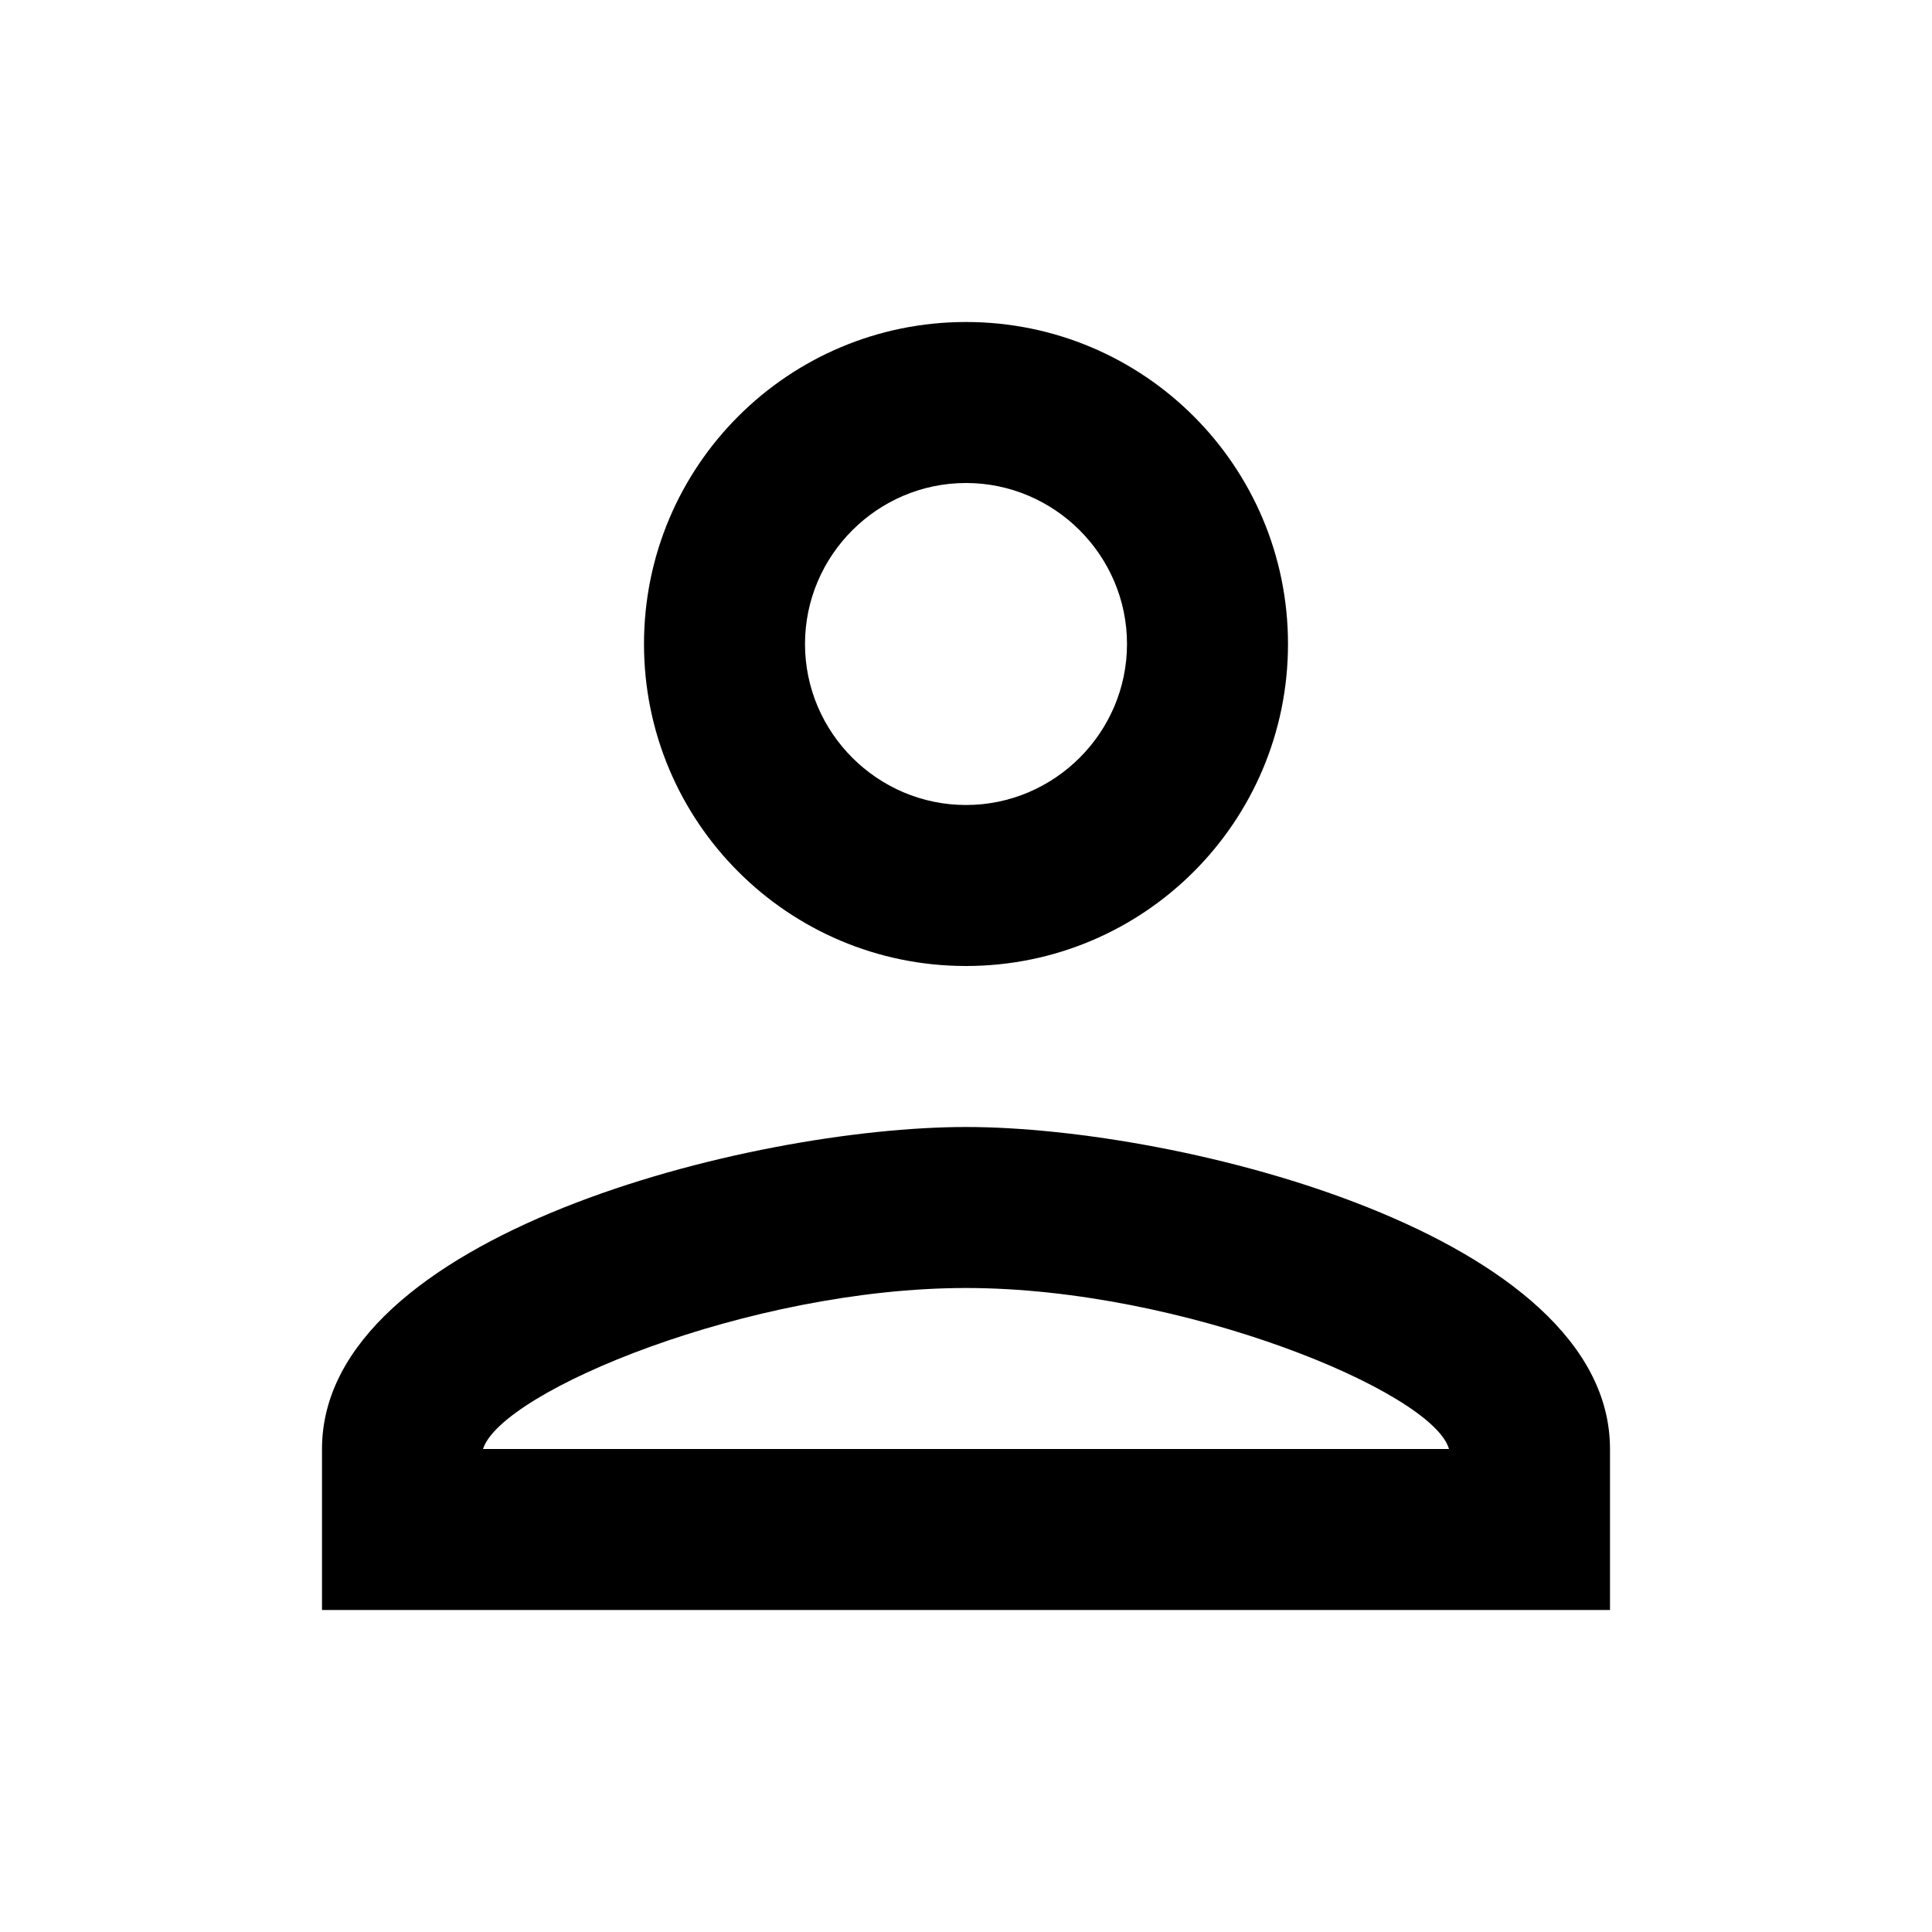
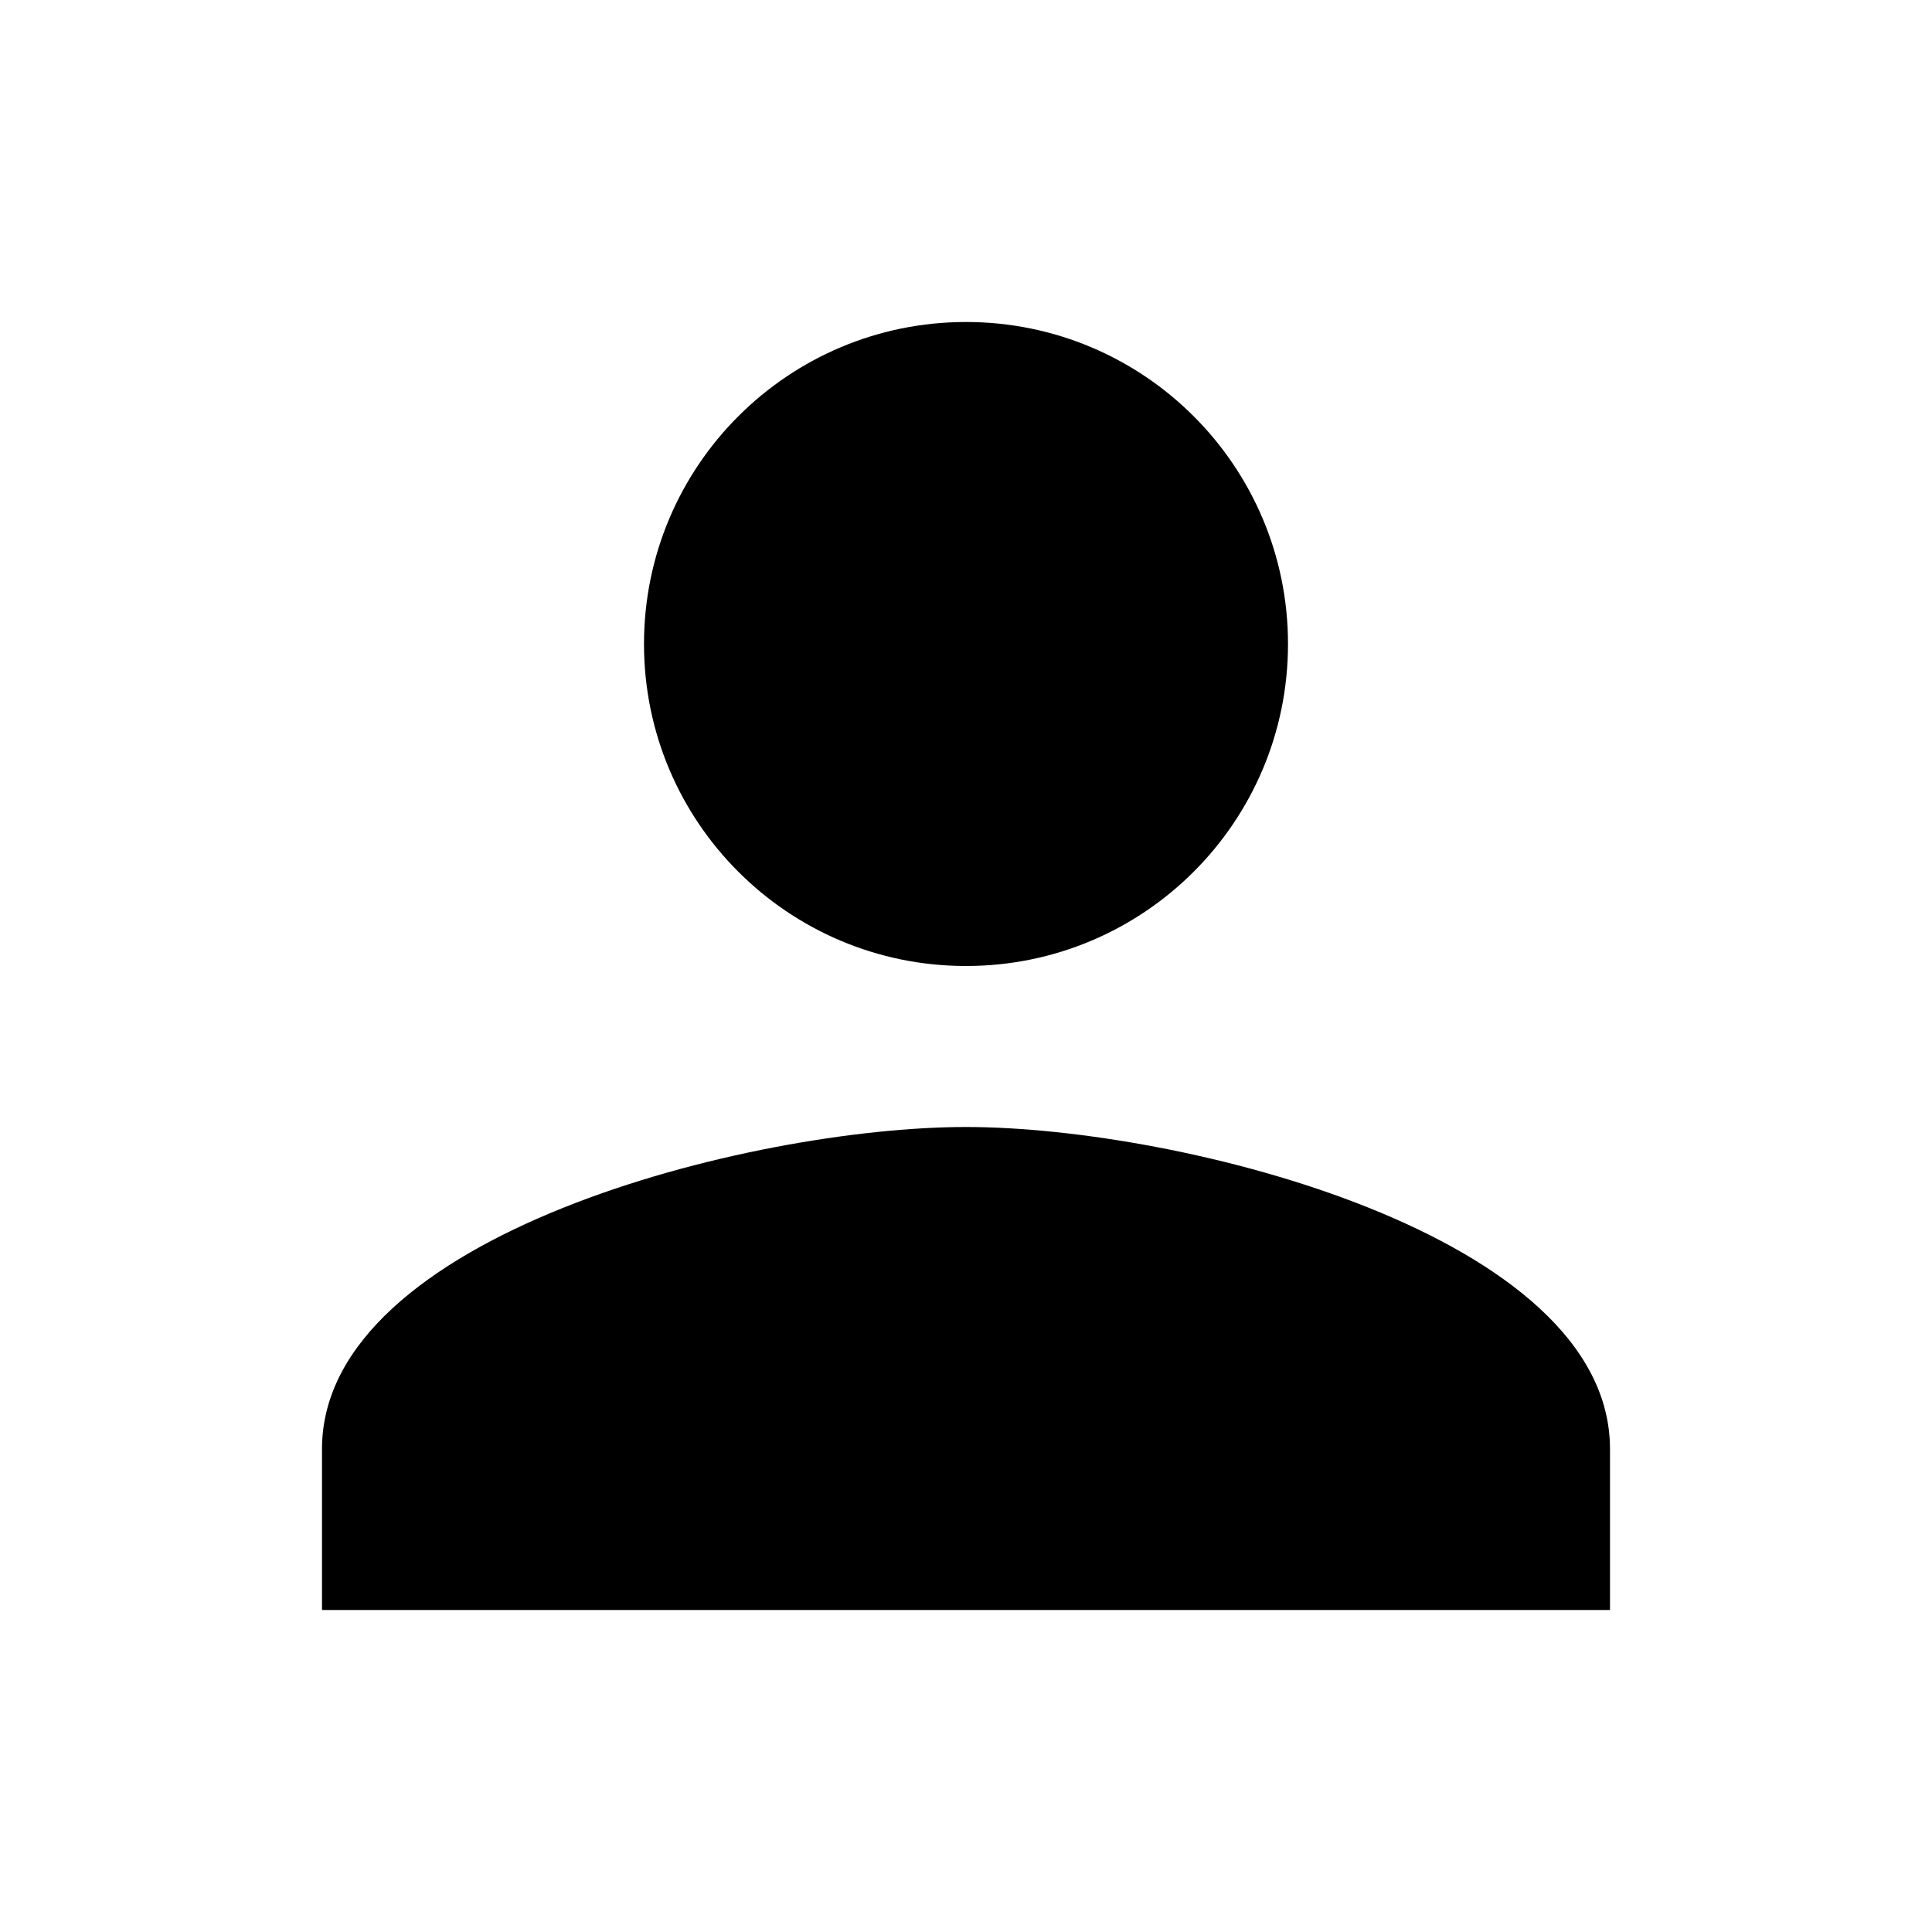
<svg xmlns="http://www.w3.org/2000/svg" height="24px" viewBox="0 0 24 24" width="24px" fill="#000000">
-   <path d="M0 0h24v24H0V0z" fill="none" />
-   <path d="M12 6c1.1 0 2 .9 2 2s-.9 2-2 2-2-.9-2-2 .9-2 2-2m0 10c2.7 0 5.8 1.29 6 2H6c.23-.72 3.31-2 6-2m0-12C9.79 4 8 5.79 8 8s1.79 4 4 4 4-1.79 4-4-1.79-4-4-4zm0 10c-2.67 0-8 1.34-8 4v2h16v-2c0-2.66-5.33-4-8-4z" />
+   <path d="M0 0h24v24H0z" fill="none" />
+   <path d="M12 12c2.21 0 4-1.79 4-4s-1.79-4-4-4-4 1.79-4 4 1.79 4 4 4zm0 2c-2.67 0-8 1.34-8 4v2h16v-2c0-2.66-5.33-4-8-4z" />
</svg>
